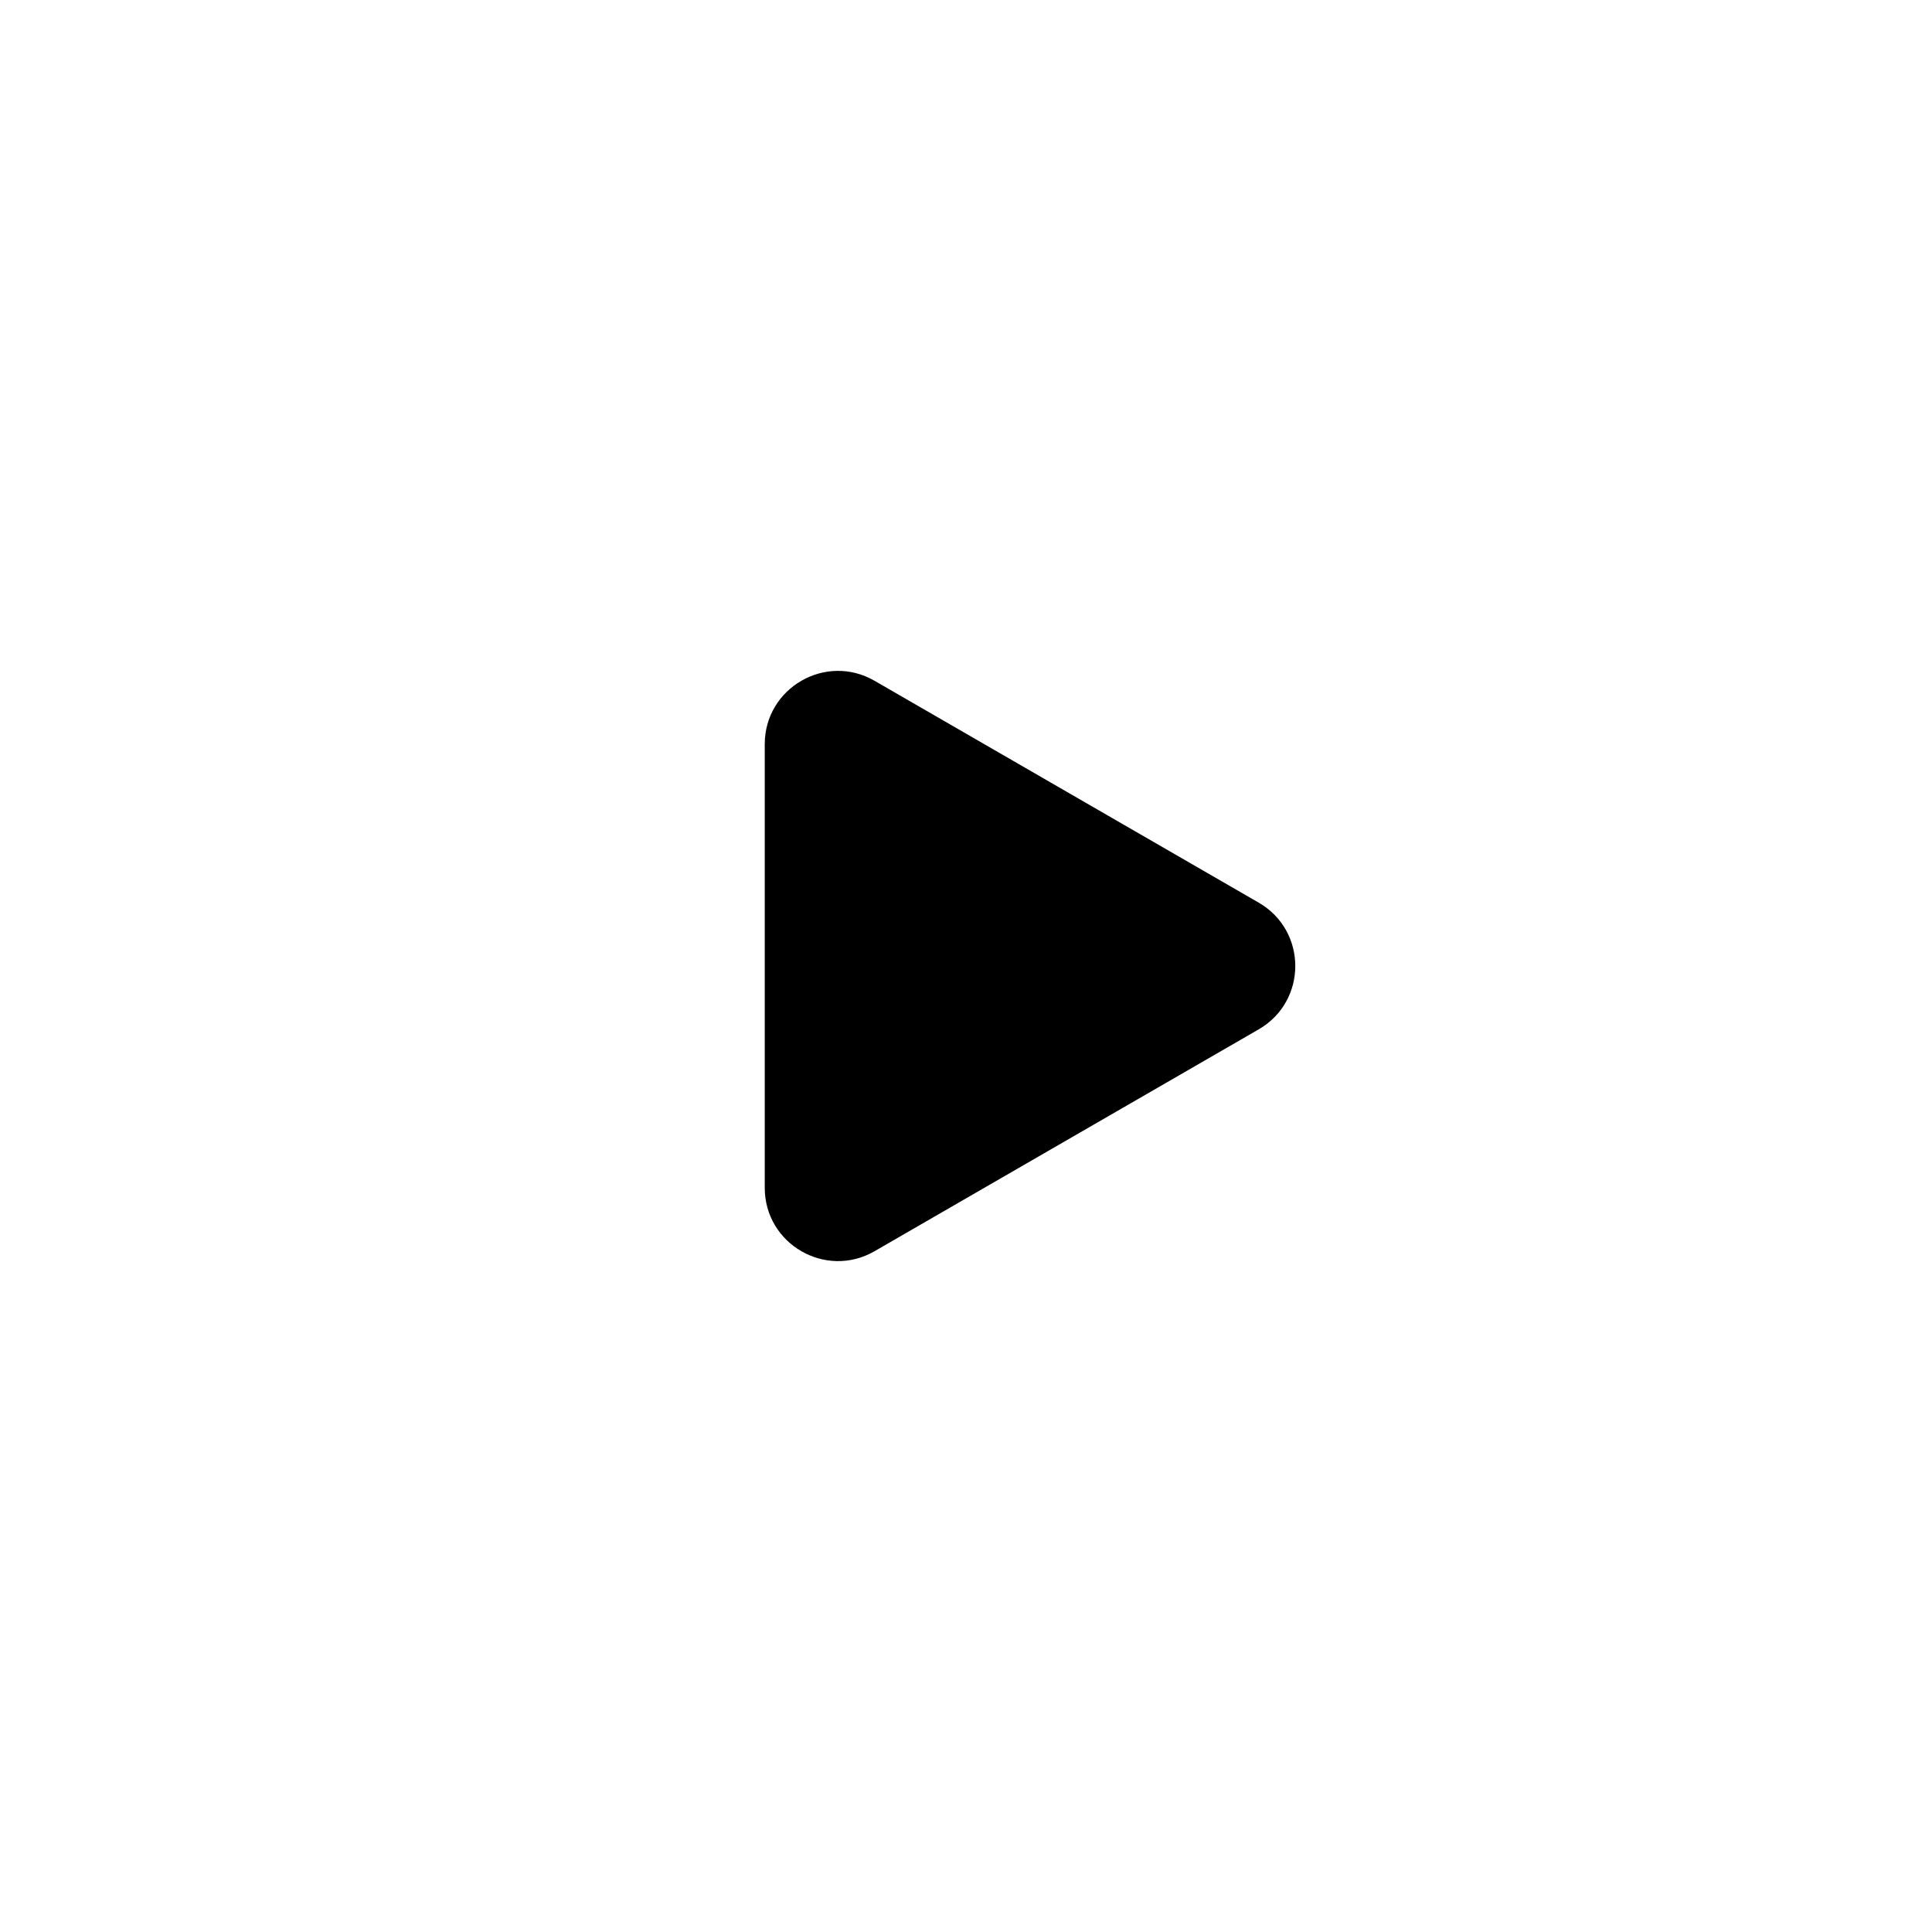
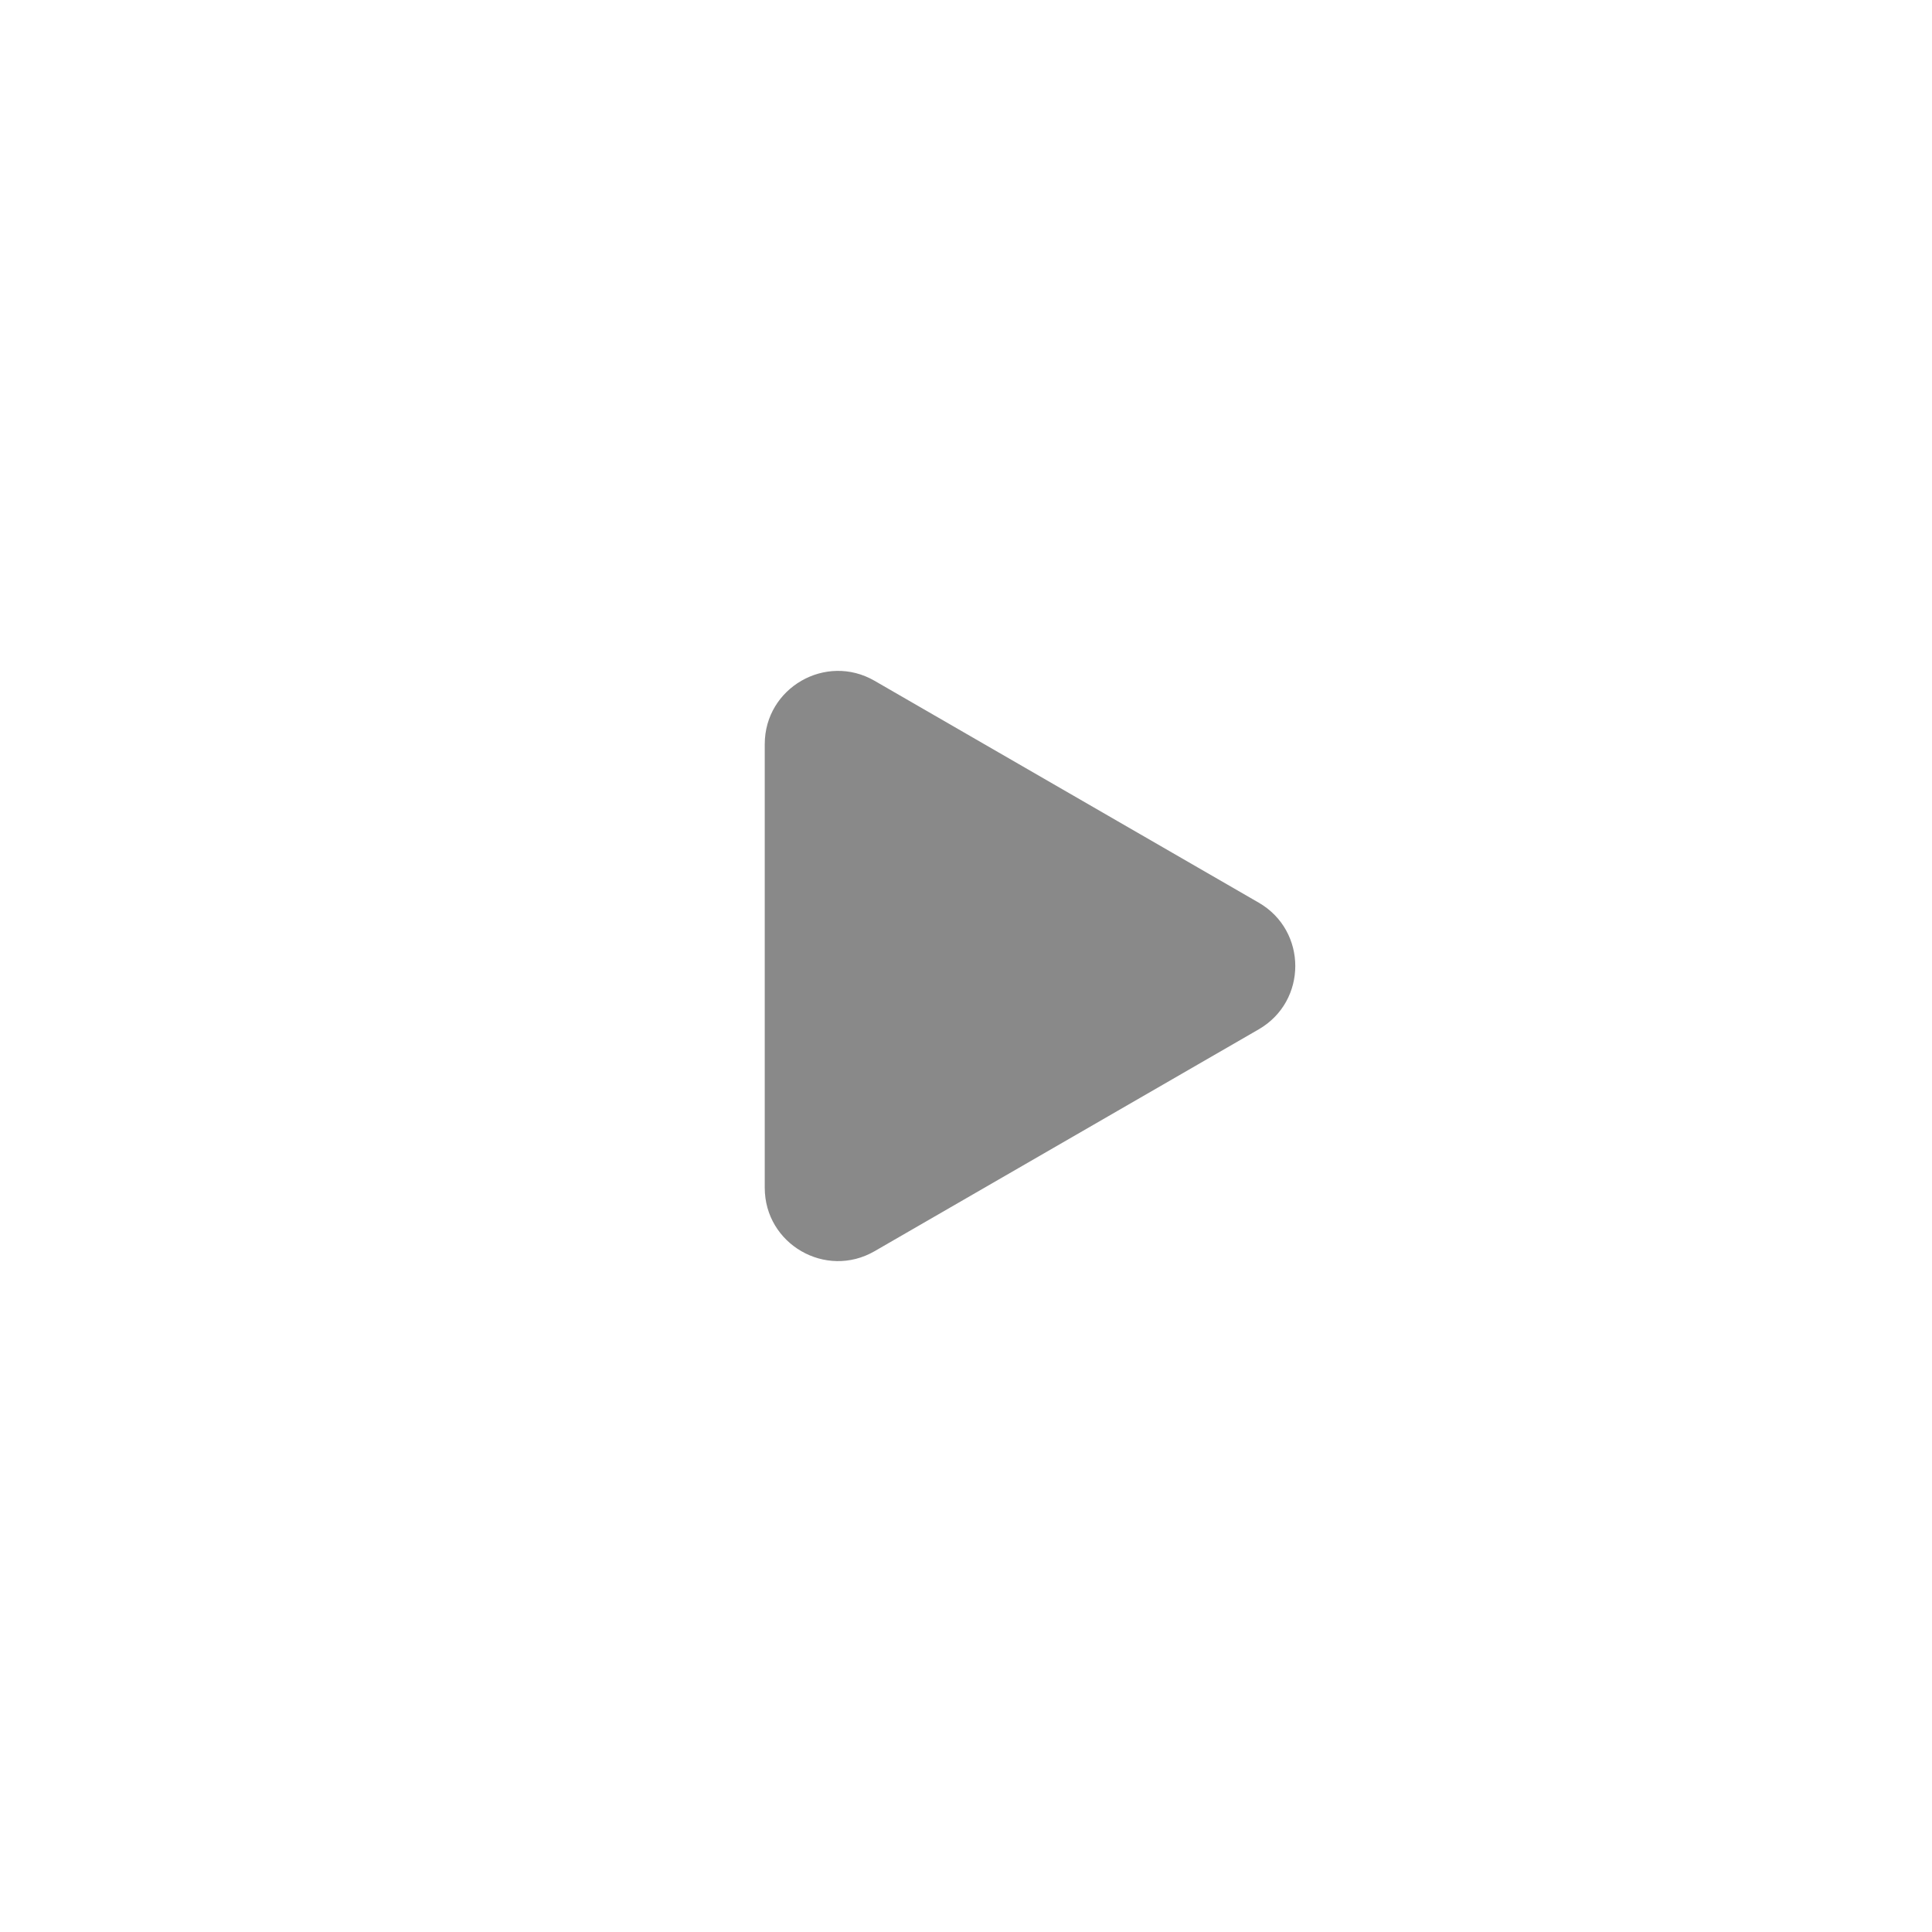
<svg xmlns="http://www.w3.org/2000/svg" width="24" height="24" viewBox="0 0 24 24" fill="none">
-   <path d="M15.636 11.213C16.242 11.563 16.242 12.437 15.636 12.787L10.864 15.543C10.258 15.893 9.5 15.455 9.5 14.755L9.5 9.244C9.5 8.545 10.258 8.107 10.864 8.457L15.636 11.213Z" fill="currentColor" />
+   <path d="M15.636 11.213C16.242 11.563 16.242 12.437 15.636 12.787L10.864 15.543C10.258 15.893 9.5 15.455 9.5 14.755L9.5 9.244C9.5 8.545 10.258 8.107 10.864 8.457L15.636 11.213Z" fill="#898989" />
</svg>
